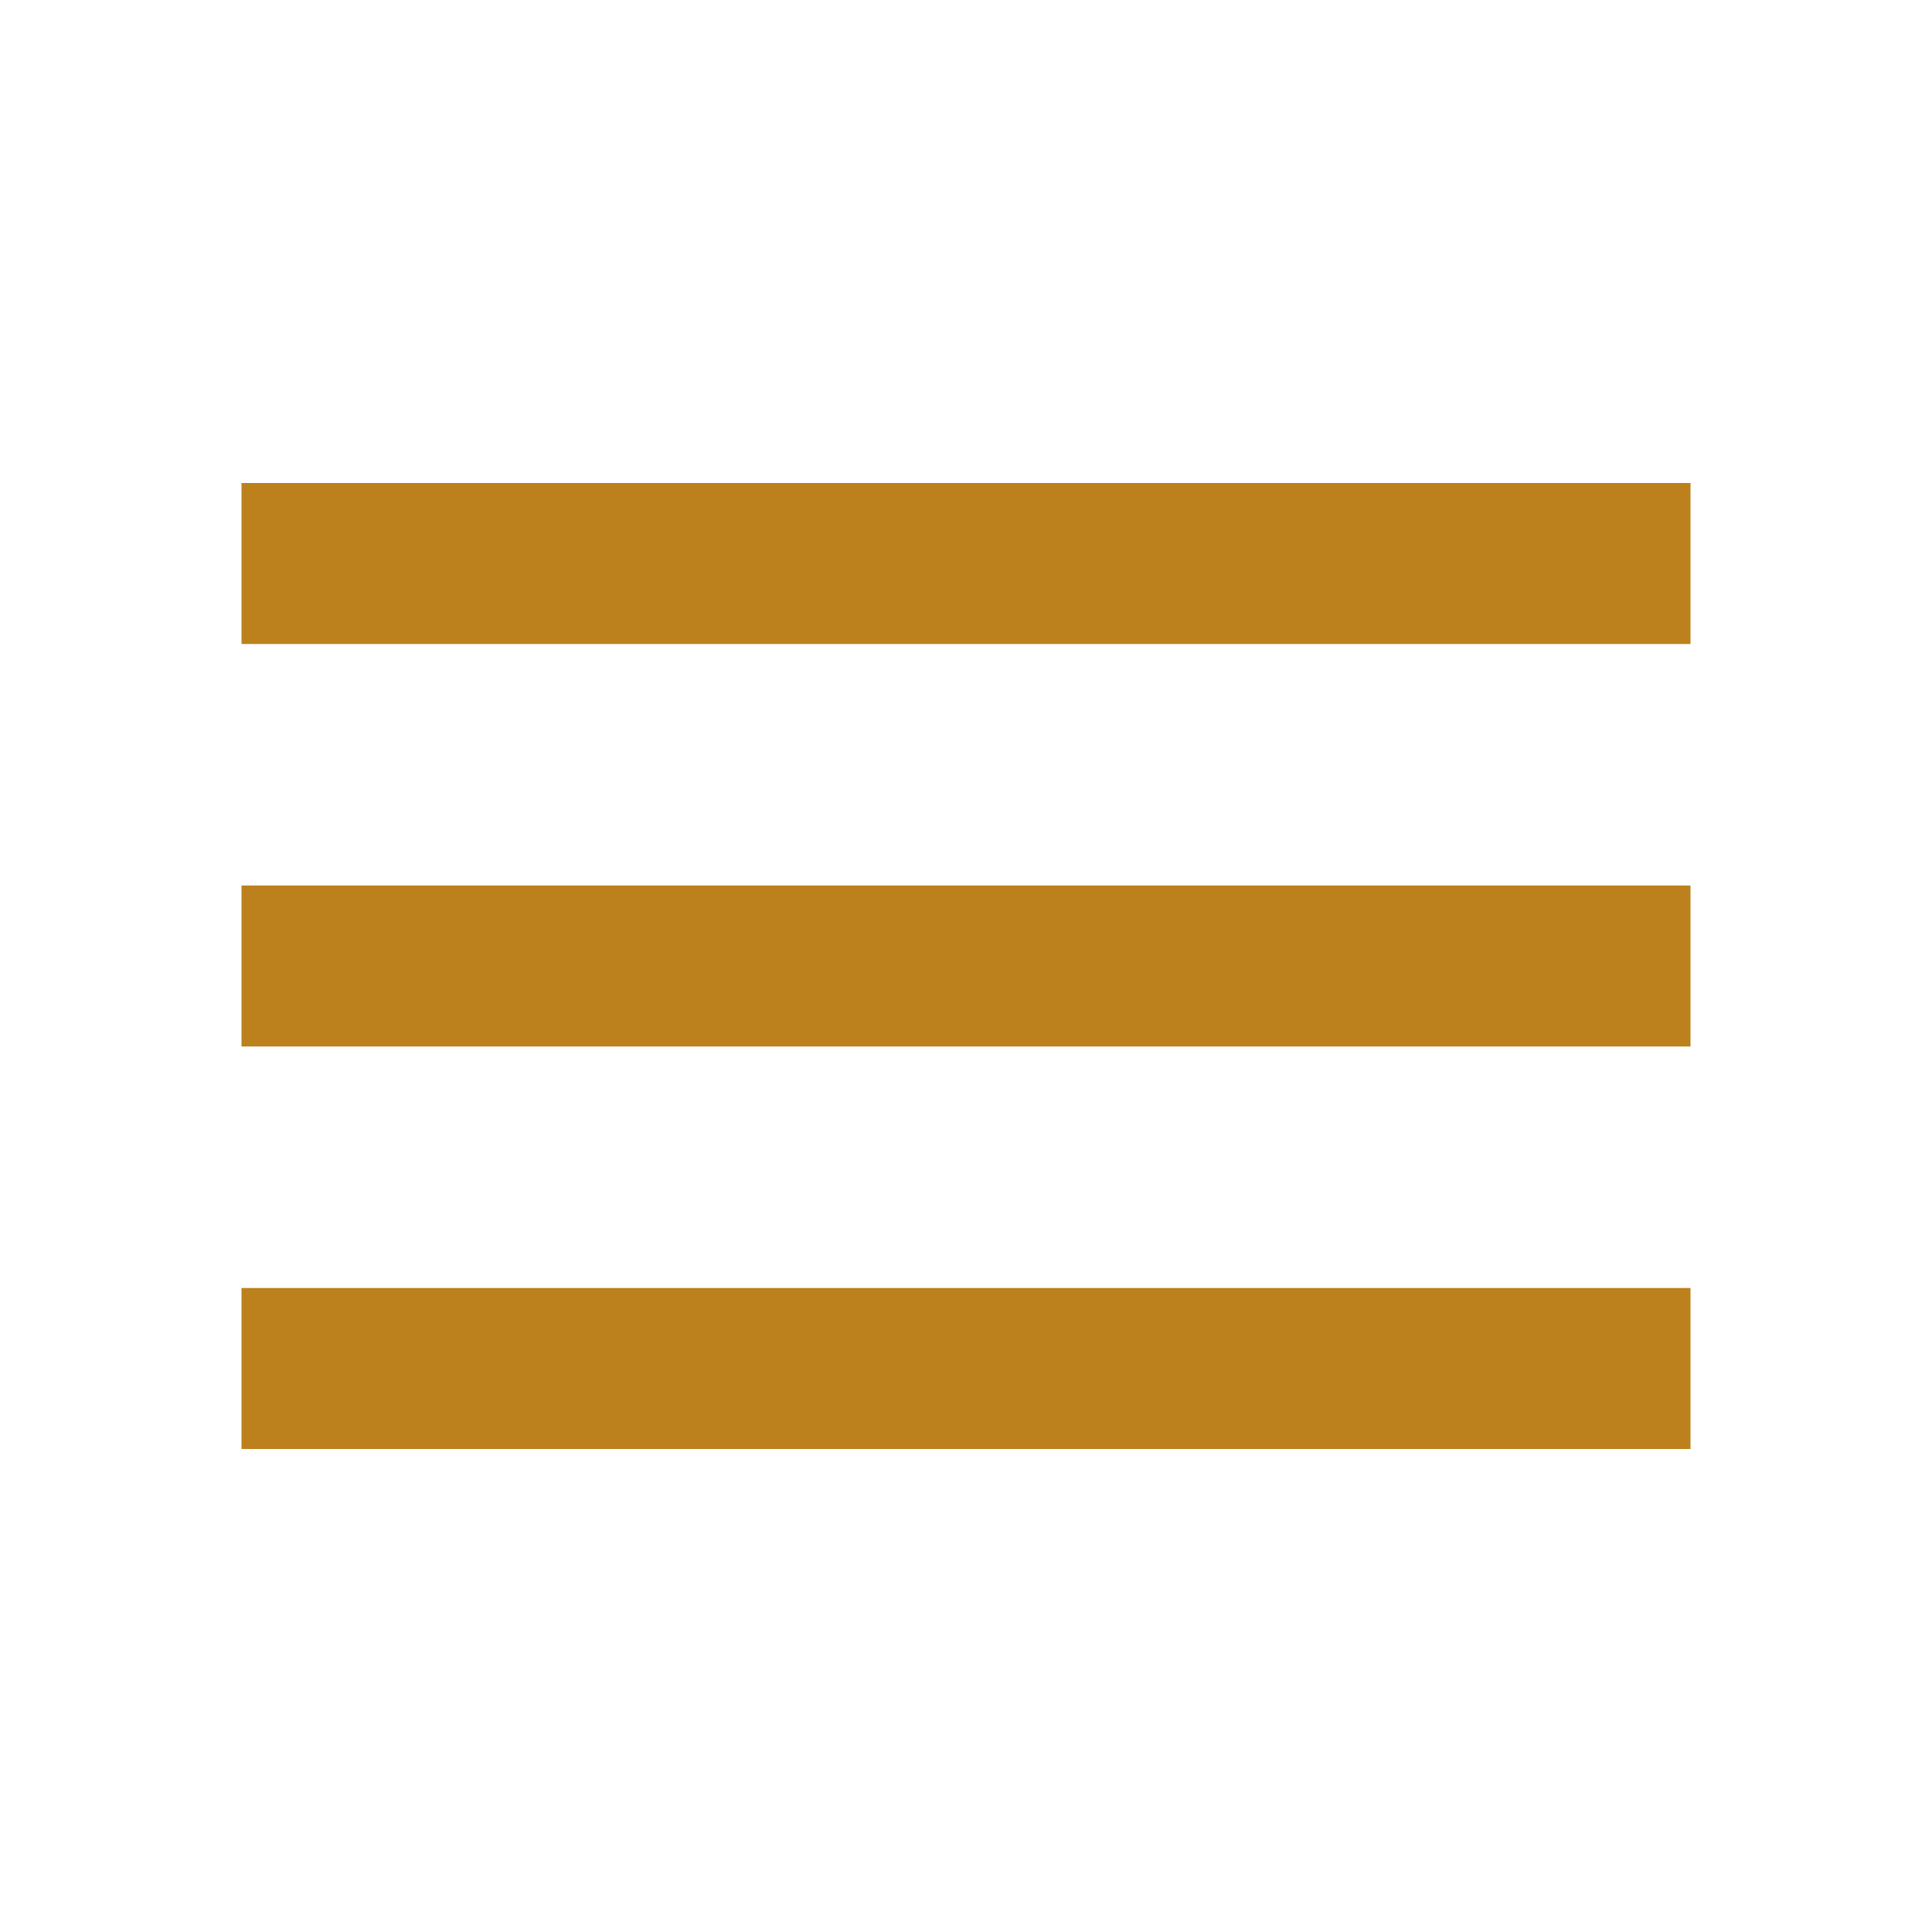
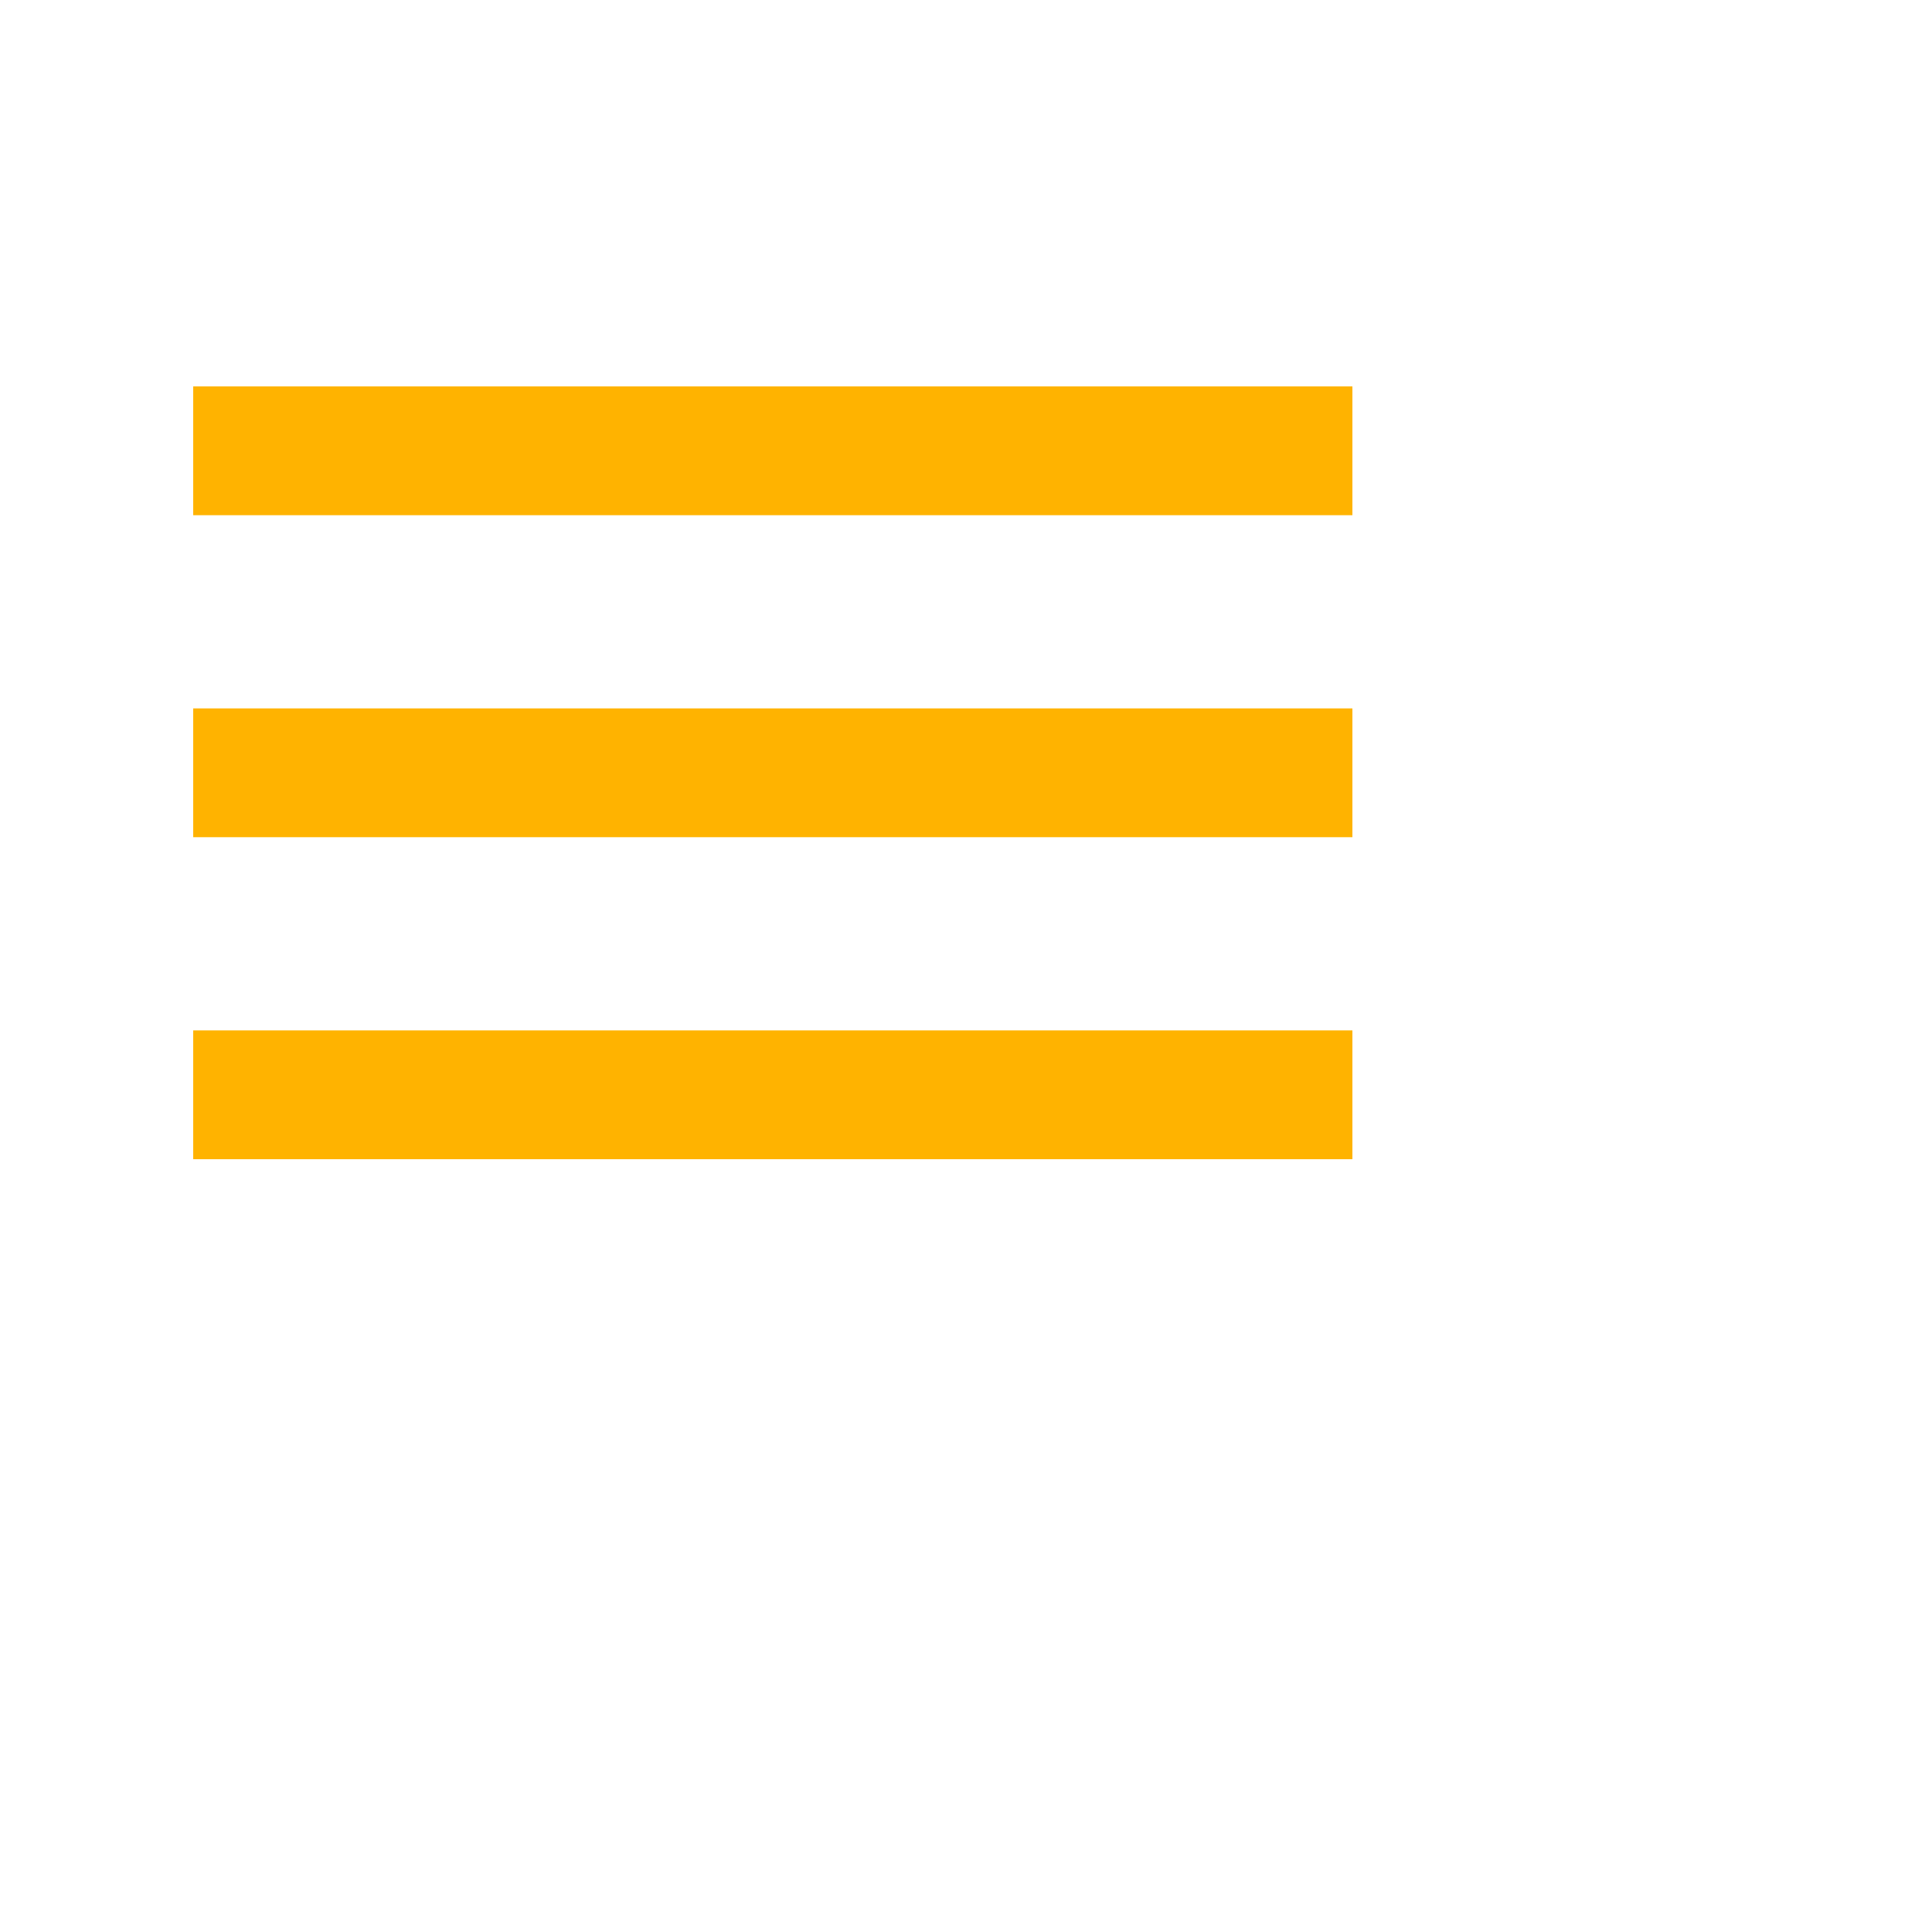
- <svg xmlns="http://www.w3.org/2000/svg" viewBox="0 0 24 24" fill="#bc811c" width="18px" height="18px">
+ <svg xmlns="http://www.w3.org/2000/svg" viewBox="0 0 30 30" fill="#FFB300" width="10px" height="10px">
  <path d="M0 0h24v24H0z" fill="none" />
  <path d="M3 18h18v-2H3v2zm0-5h18v-2H3v2zm0-7v2h18V6H3z" />
</svg>
